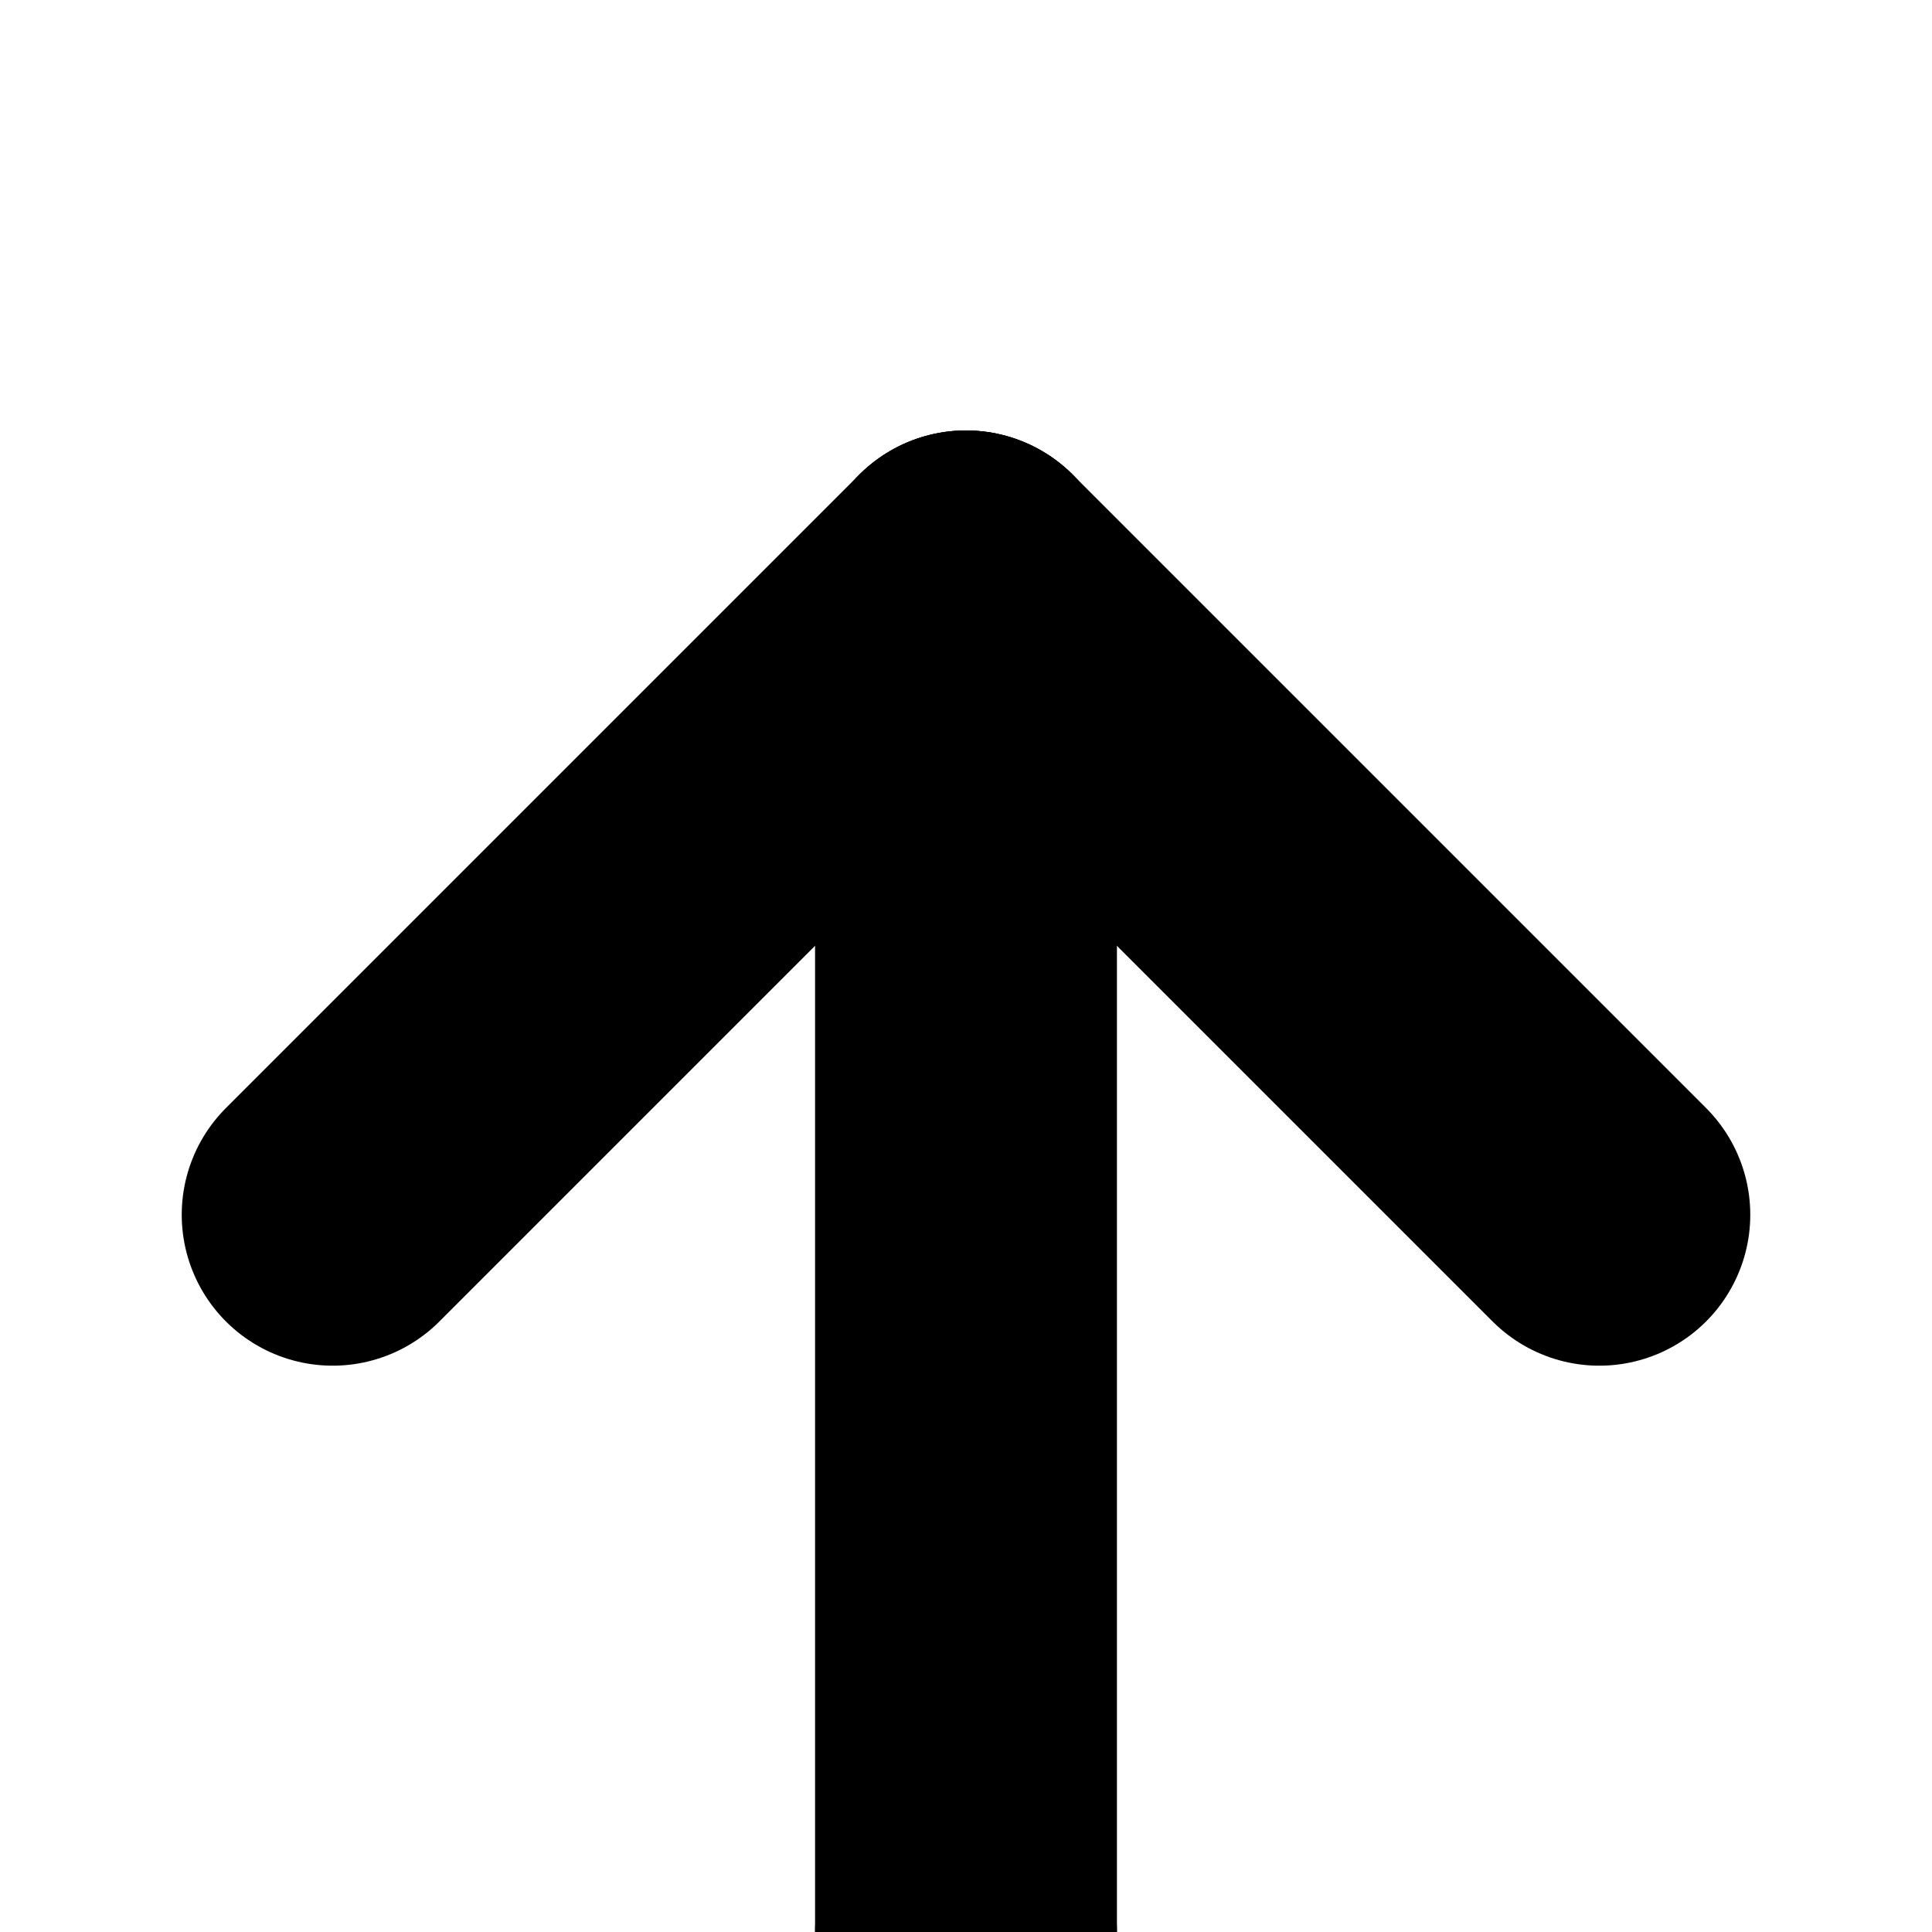
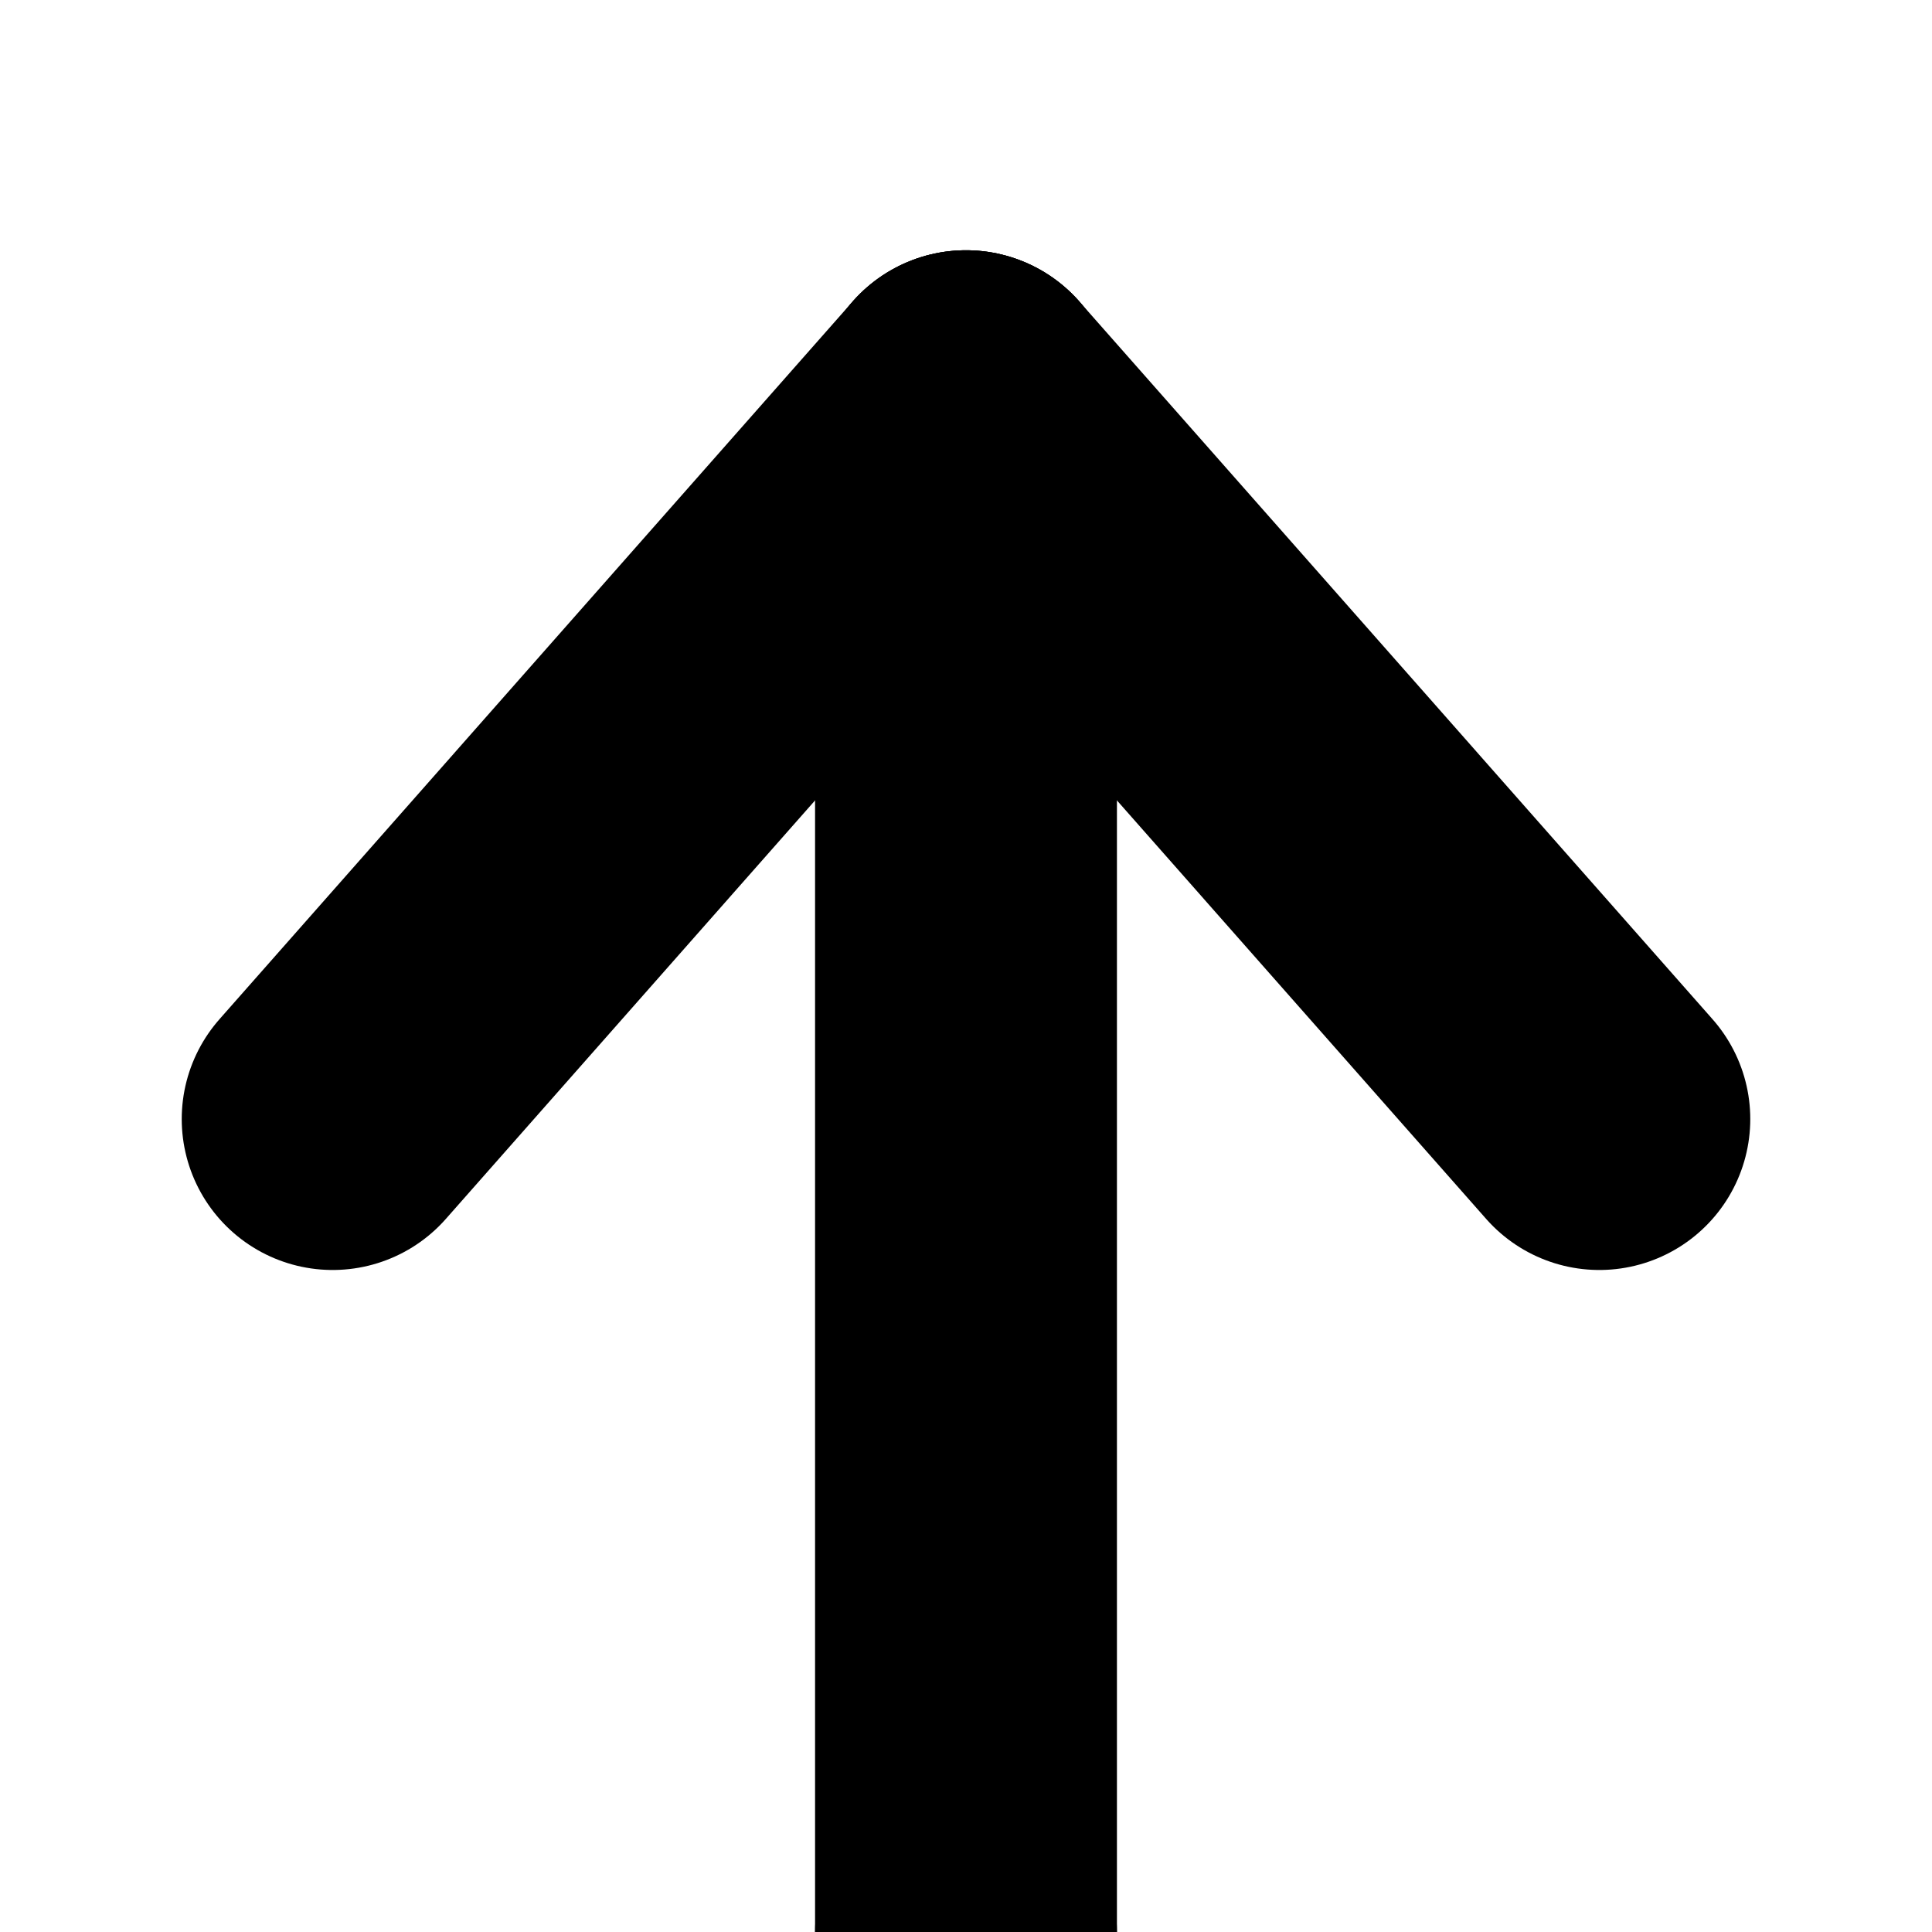
<svg xmlns="http://www.w3.org/2000/svg" id="Layer_1" viewBox="0 0 64 64">
  <defs>
    <style>.cls-1{fill:none;stroke:#000;stroke-linecap:round;stroke-miterlimit:10;stroke-width:10px;}</style>
  </defs>
-   <line class="cls-1" x1="32" y1="19.26" x2="32" y2="64" />
-   <line class="cls-1" x1="11.02" y1="40.24" x2="32" y2="19.26" />
-   <line class="cls-1" x1="52.98" y1="40.24" x2="32" y2="19.26" />
-   <line class="cls-1" x1="32" y1="108.74" x2="32" y2="64" />
+   <line class="cls-1" x1="32" y1="13.29" x2="32" y2="64" />
+   <line class="cls-1" x1="11.02" y1="37.07" x2="32" y2="13.29" />
+   <line class="cls-1" x1="52.98" y1="37.07" x2="32" y2="13.29" />
+   <line class="cls-1" x1="32" y1="114.71" x2="32" y2="64" />
</svg>
